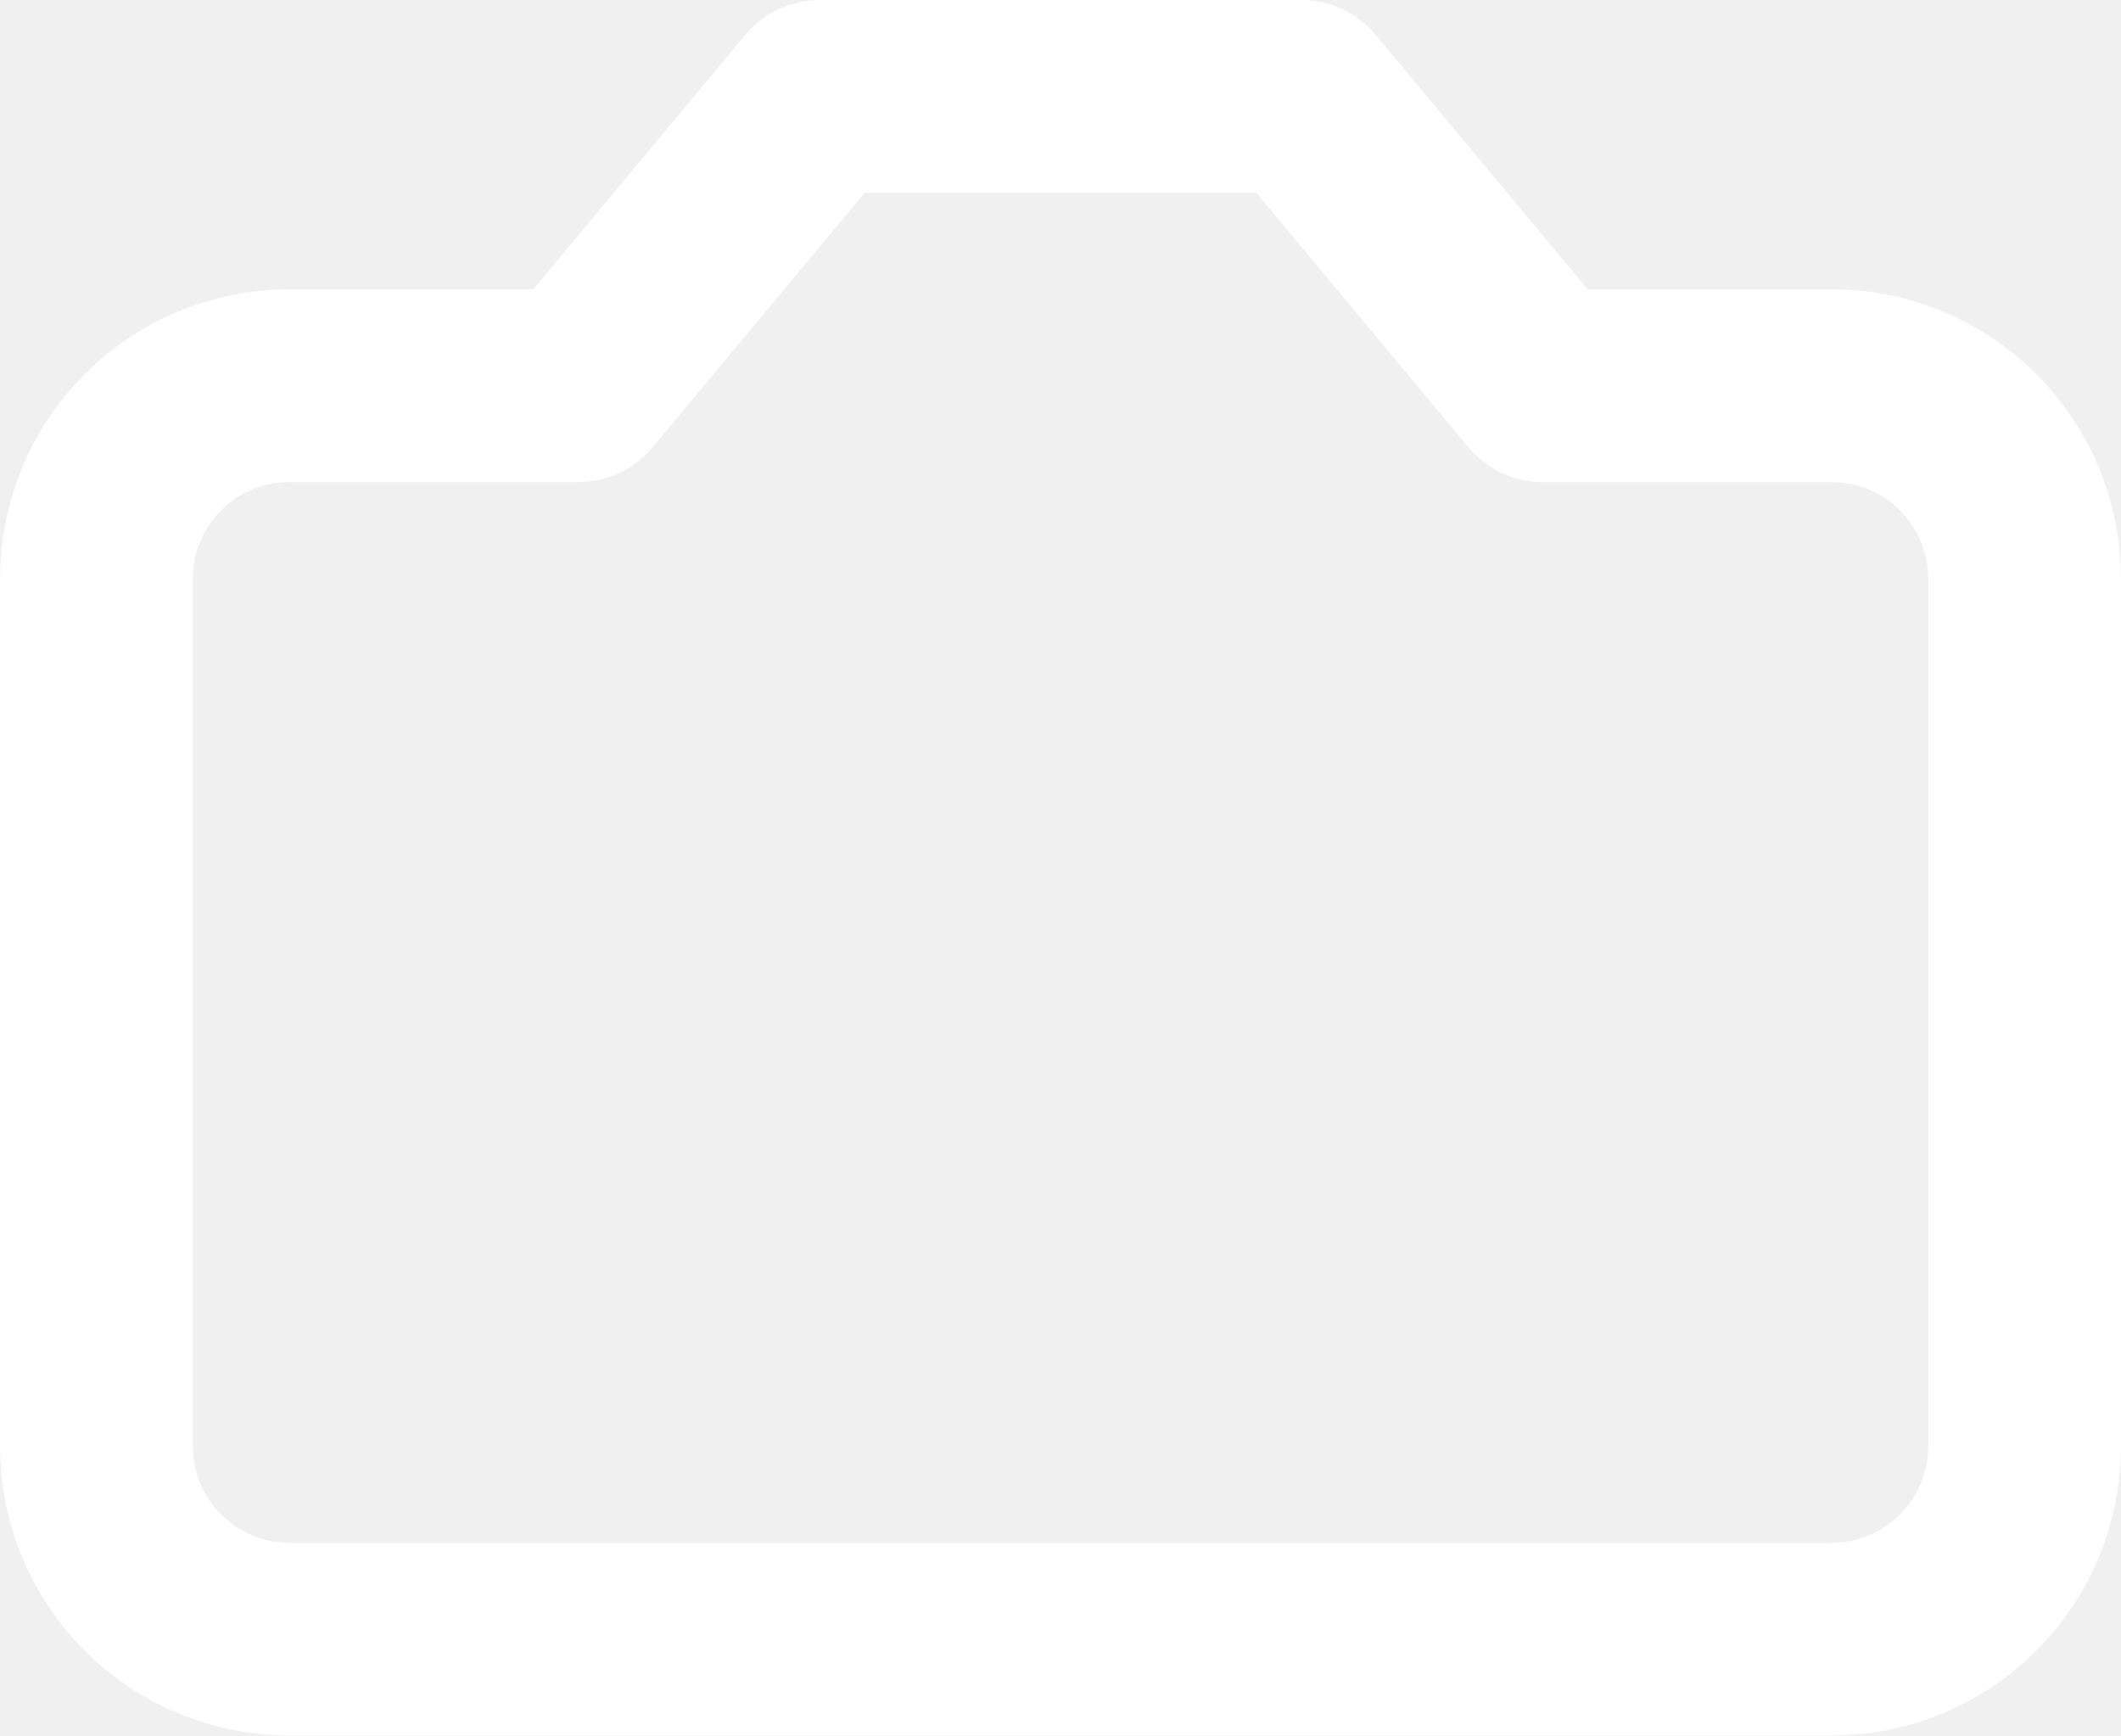
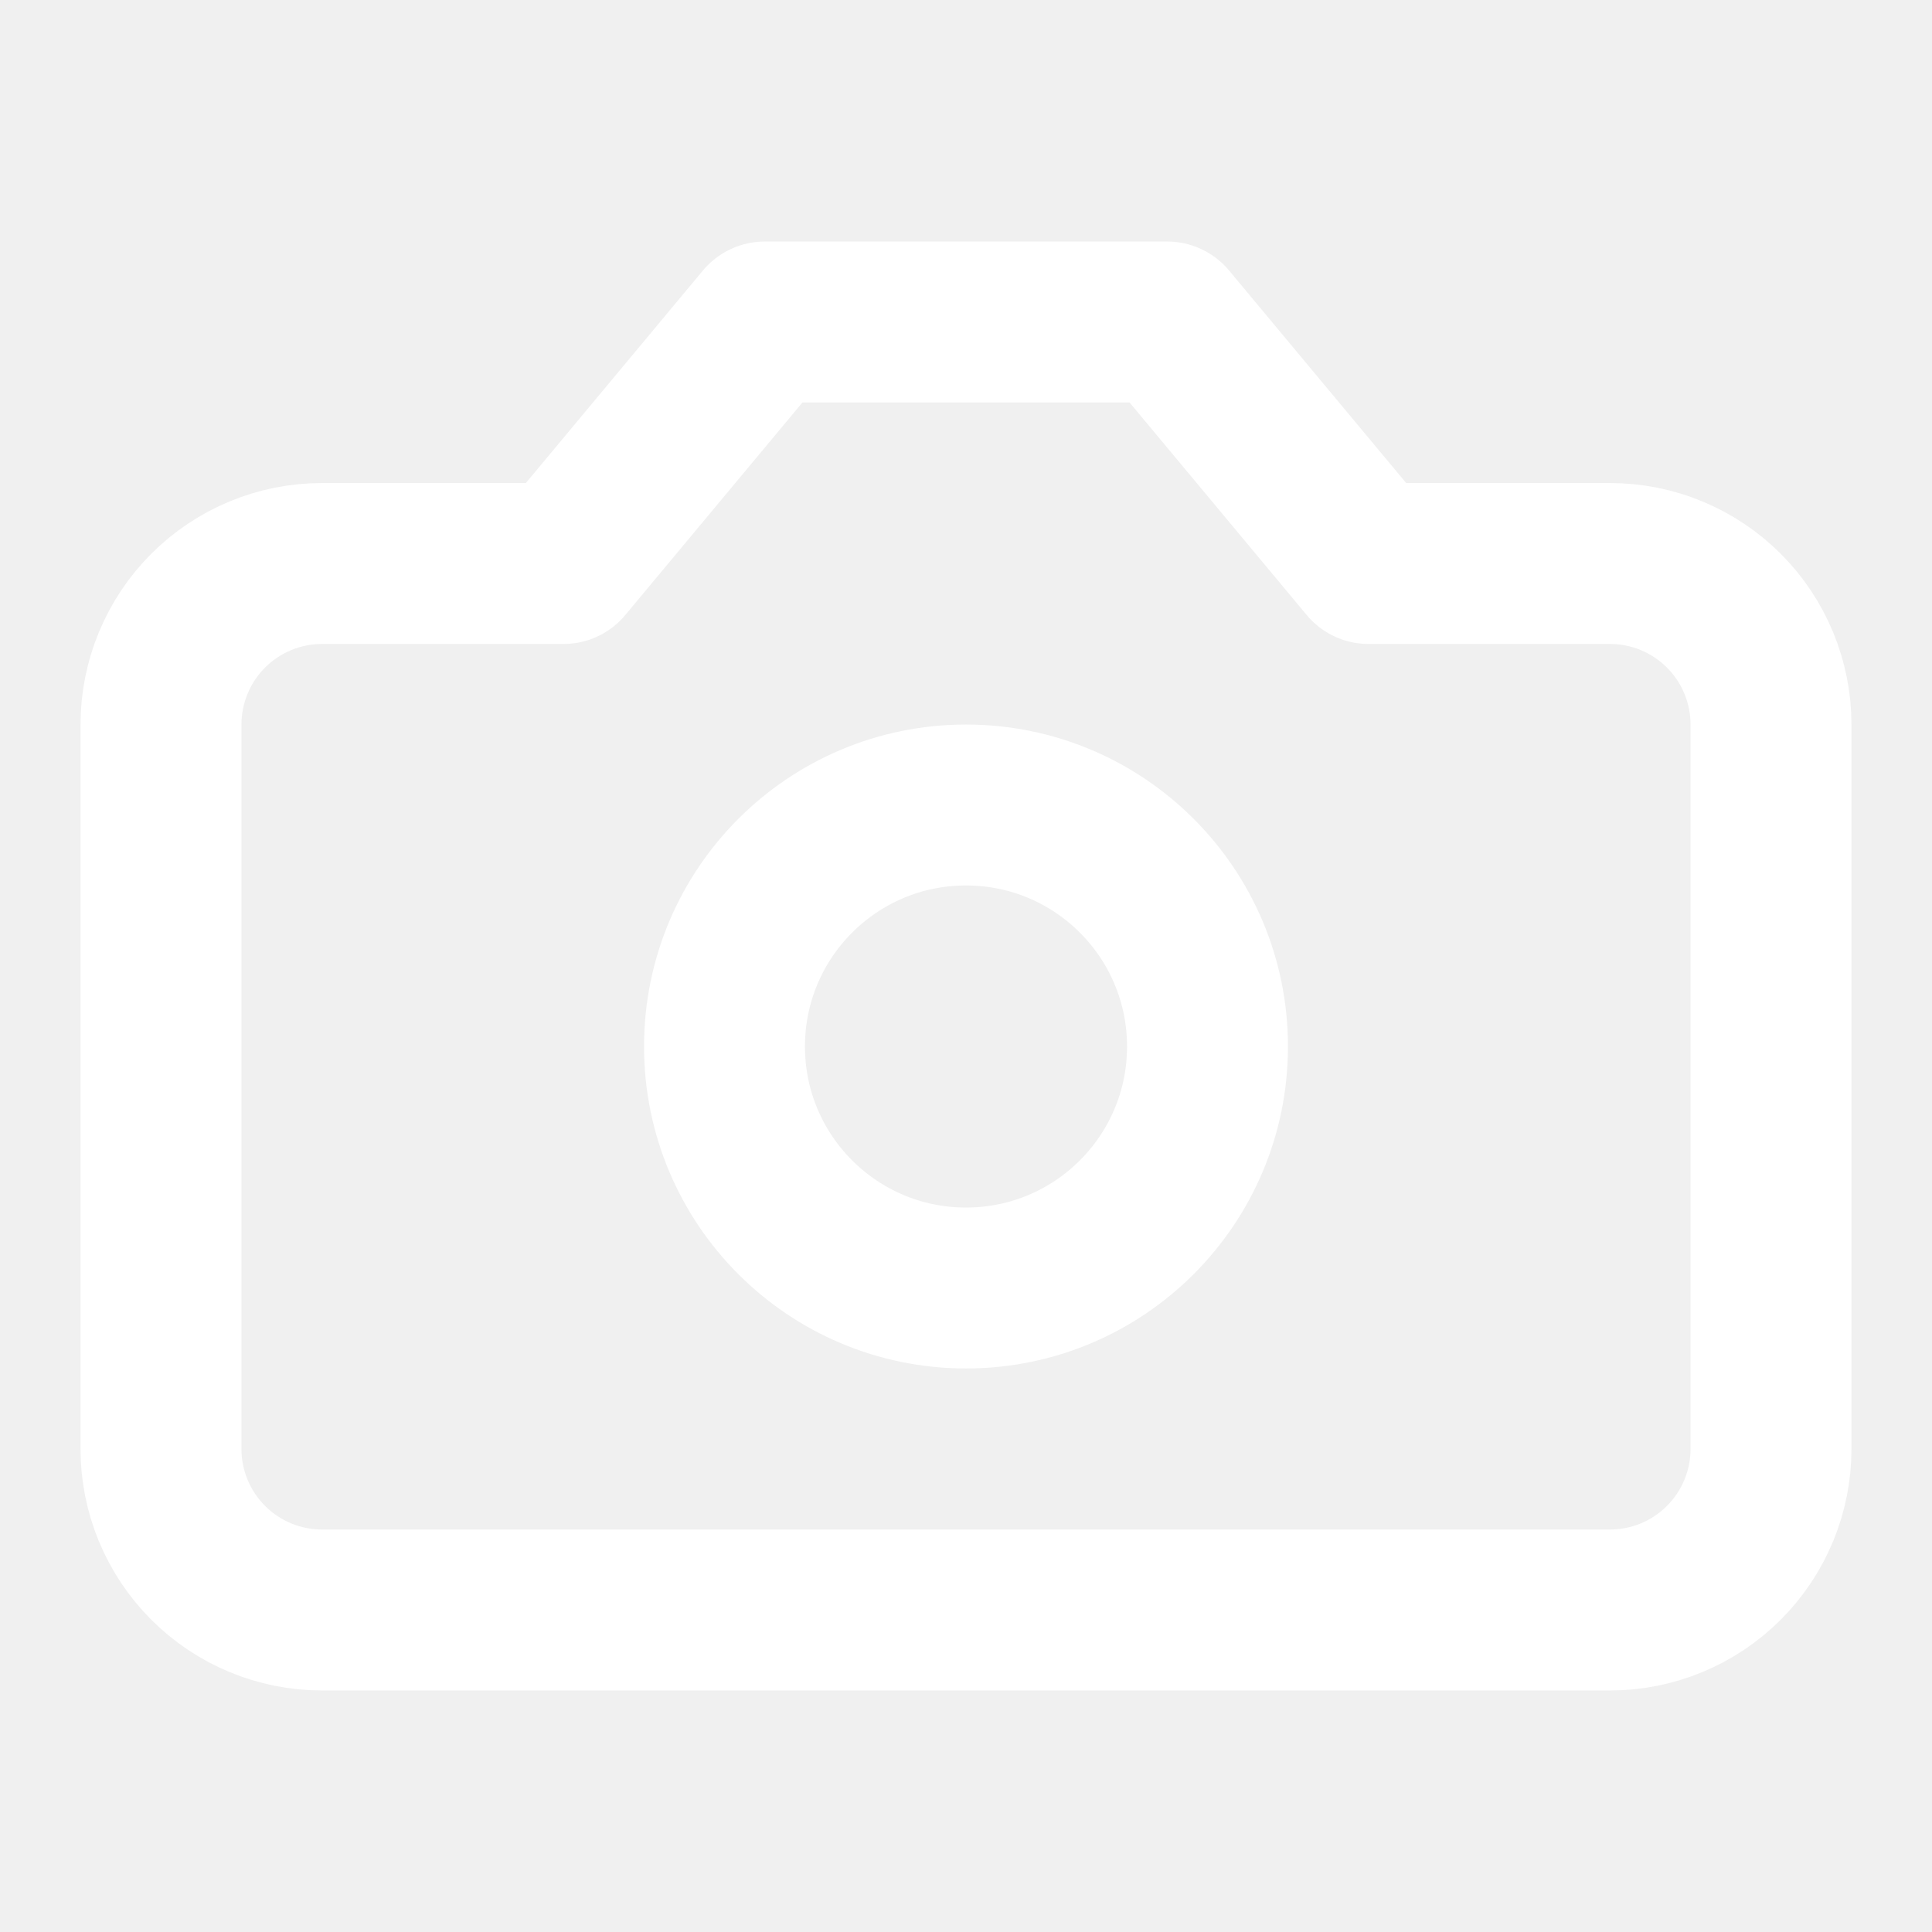
- <svg xmlns="http://www.w3.org/2000/svg" width="22" height="18" viewBox="0 0 22 18" fill="none">
-   <path d="M13.5 1H8.5L6 4H3C2.47 4 1.961 4.211 1.586 4.586C1.211 4.961 1 5.47 1 6V15C1 15.53 1.211 16.039 1.586 16.414C1.961 16.789 2.47 17 3 17H19C19.53 17 20.039 16.789 20.414 16.414C20.789 16.039 21 15.53 21 15V6C21 5.47 20.789 4.961 20.414 4.586C20.039 4.211 19.53 4 19 4H16L13.5 1Z" stroke="white" stroke-width="1.999" stroke-linecap="round" stroke-linejoin="round" />
+ <svg xmlns="http://www.w3.org/2000/svg" width="24" height="24" viewBox="0 0 24 24" fill="none">
+   <path d="M14.5 4H9.5L7 7H4C3.47 7 2.961 7.211 2.586 7.586C2.211 7.961 2 8.47 2 9V18C2 18.53 2.211 19.039 2.586 19.414C2.961 19.789 3.47 20 4 20H20C20.53 20 21.039 19.789 21.414 19.414C21.789 19.039 22 18.53 22 18V9C22 8.47 21.789 7.961 21.414 7.586C21.039 7.211 20.53 7 20 7H17L14.5 4Z" stroke="white" stroke-width="1.999" stroke-linecap="round" stroke-linejoin="round" />
+   <path d="M12 16C13.657 16 15 14.657 15 13C15 11.343 13.657 10 12 10C10.343 10 9 11.343 9 13C9 14.657 10.343 16 12 16Z" stroke="white" stroke-width="1.999" stroke-linecap="round" stroke-linejoin="round" />
</svg>
